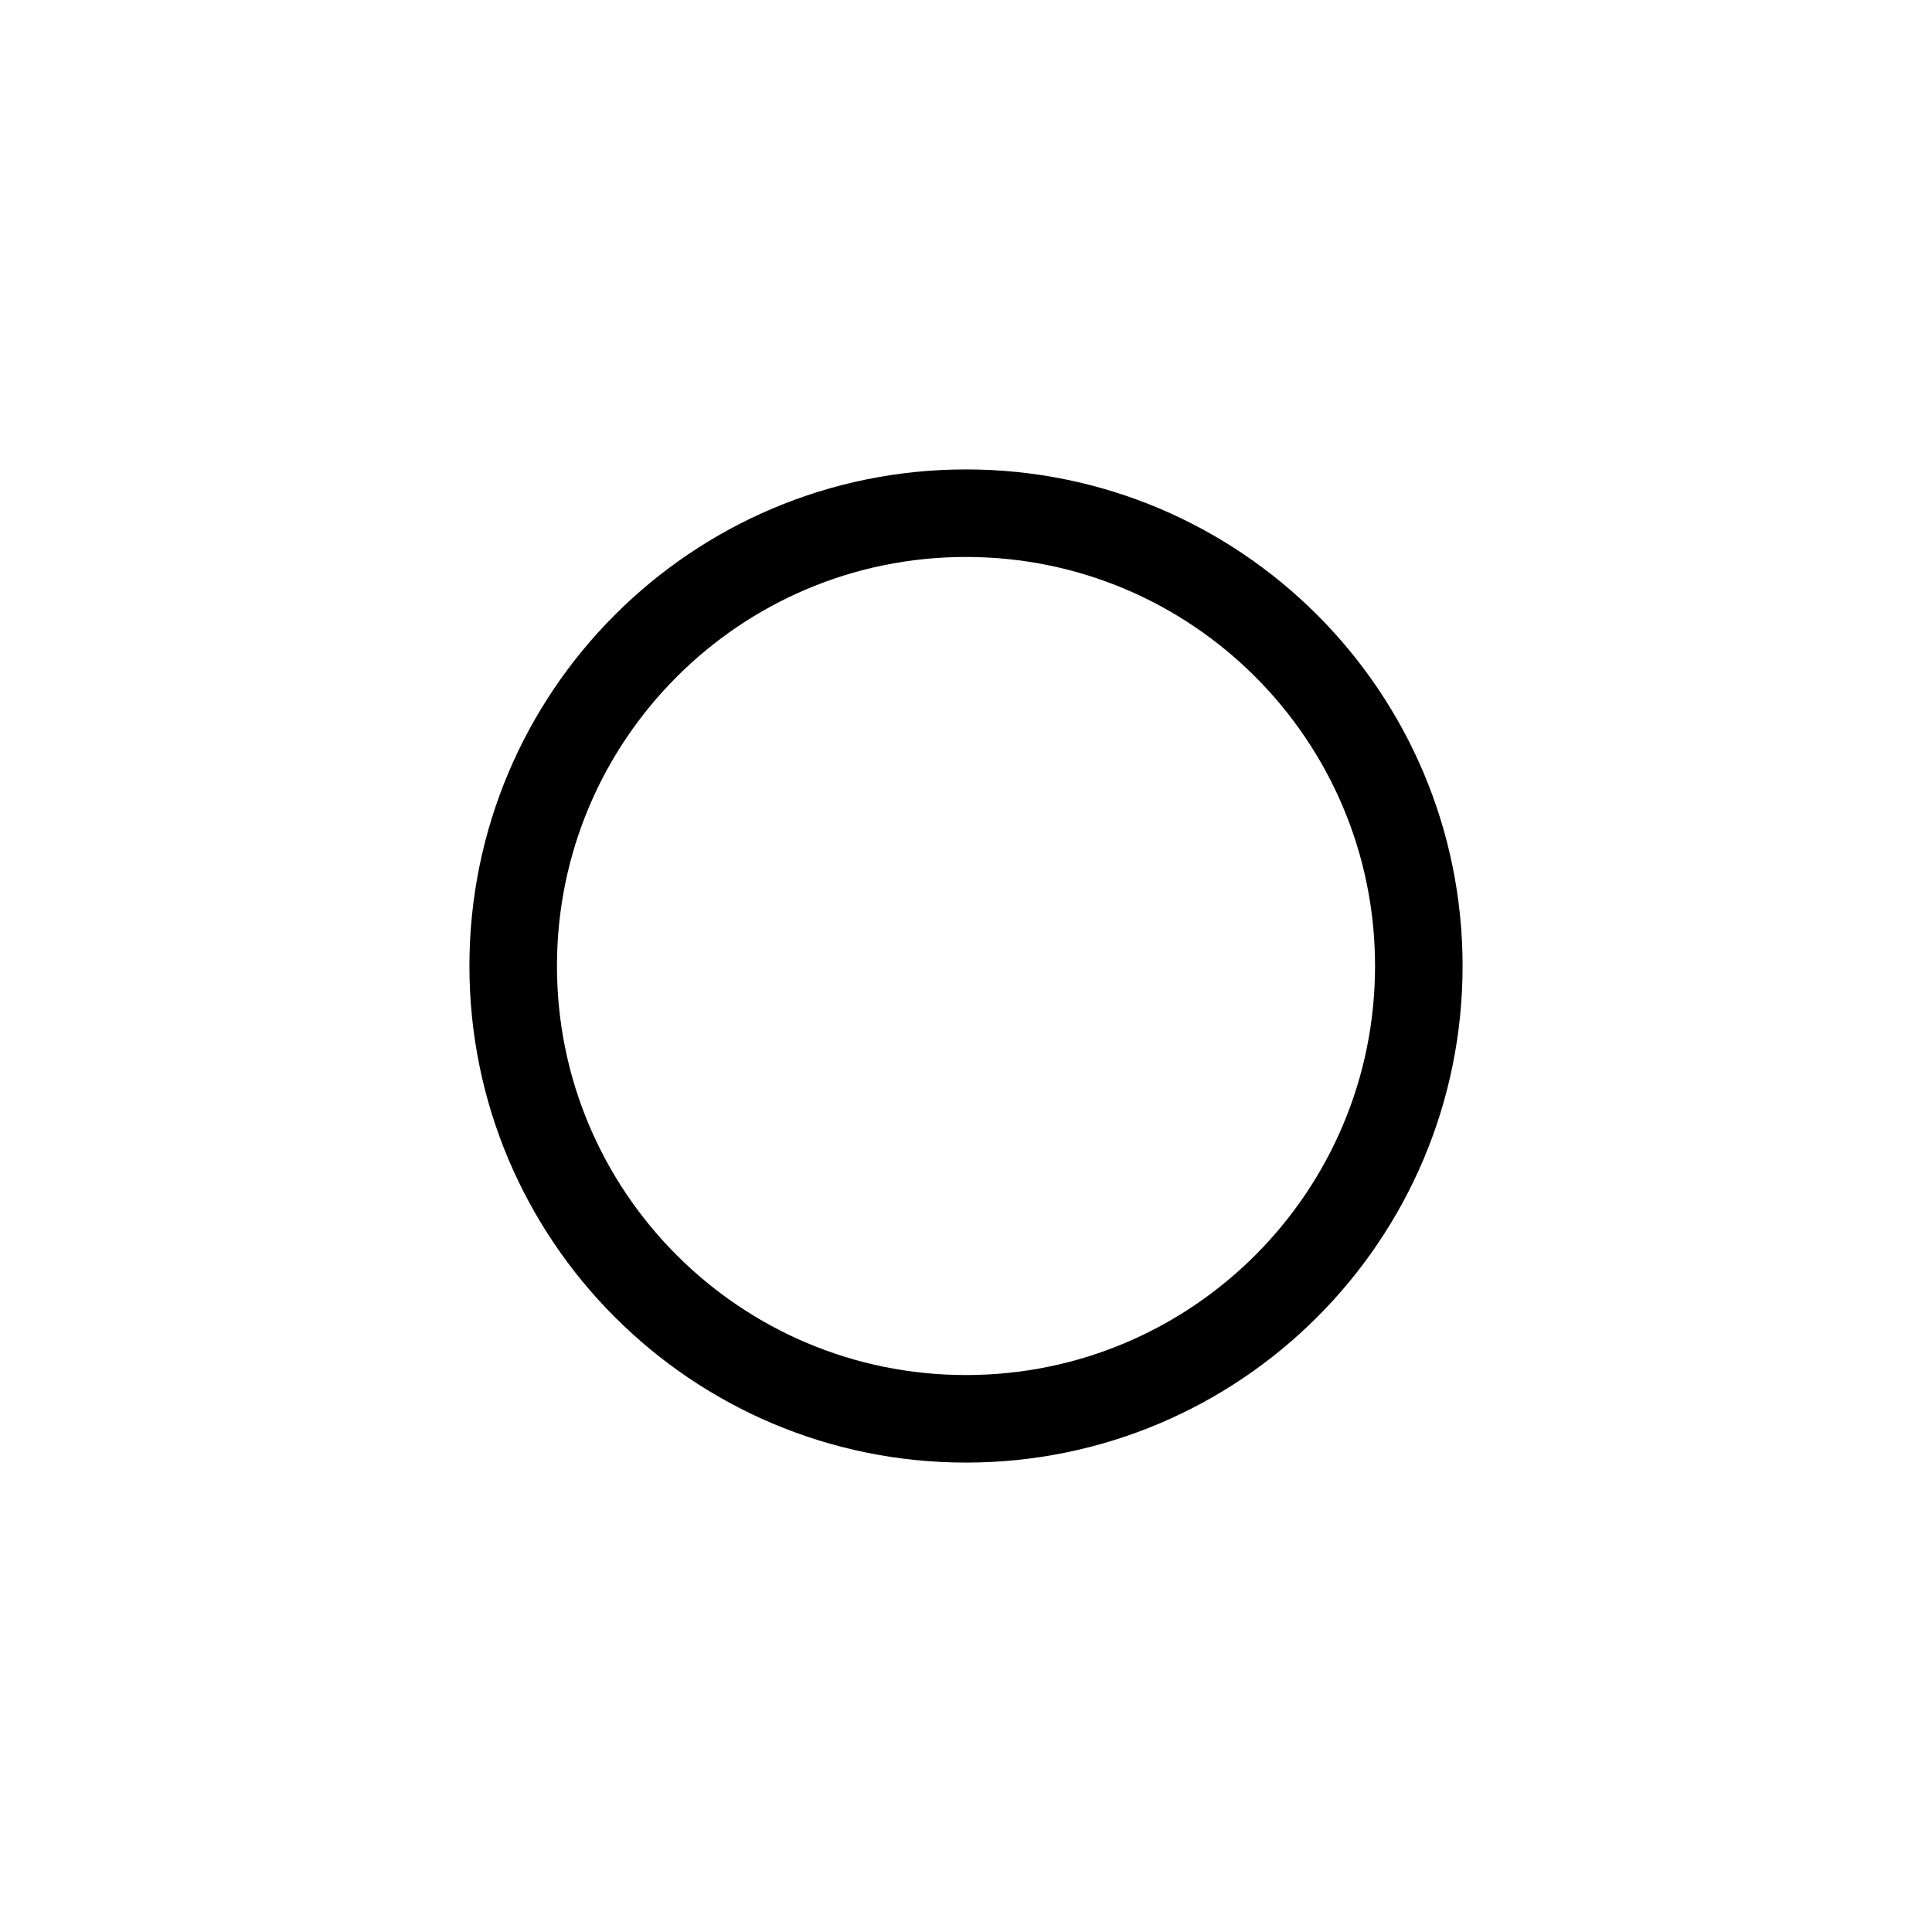
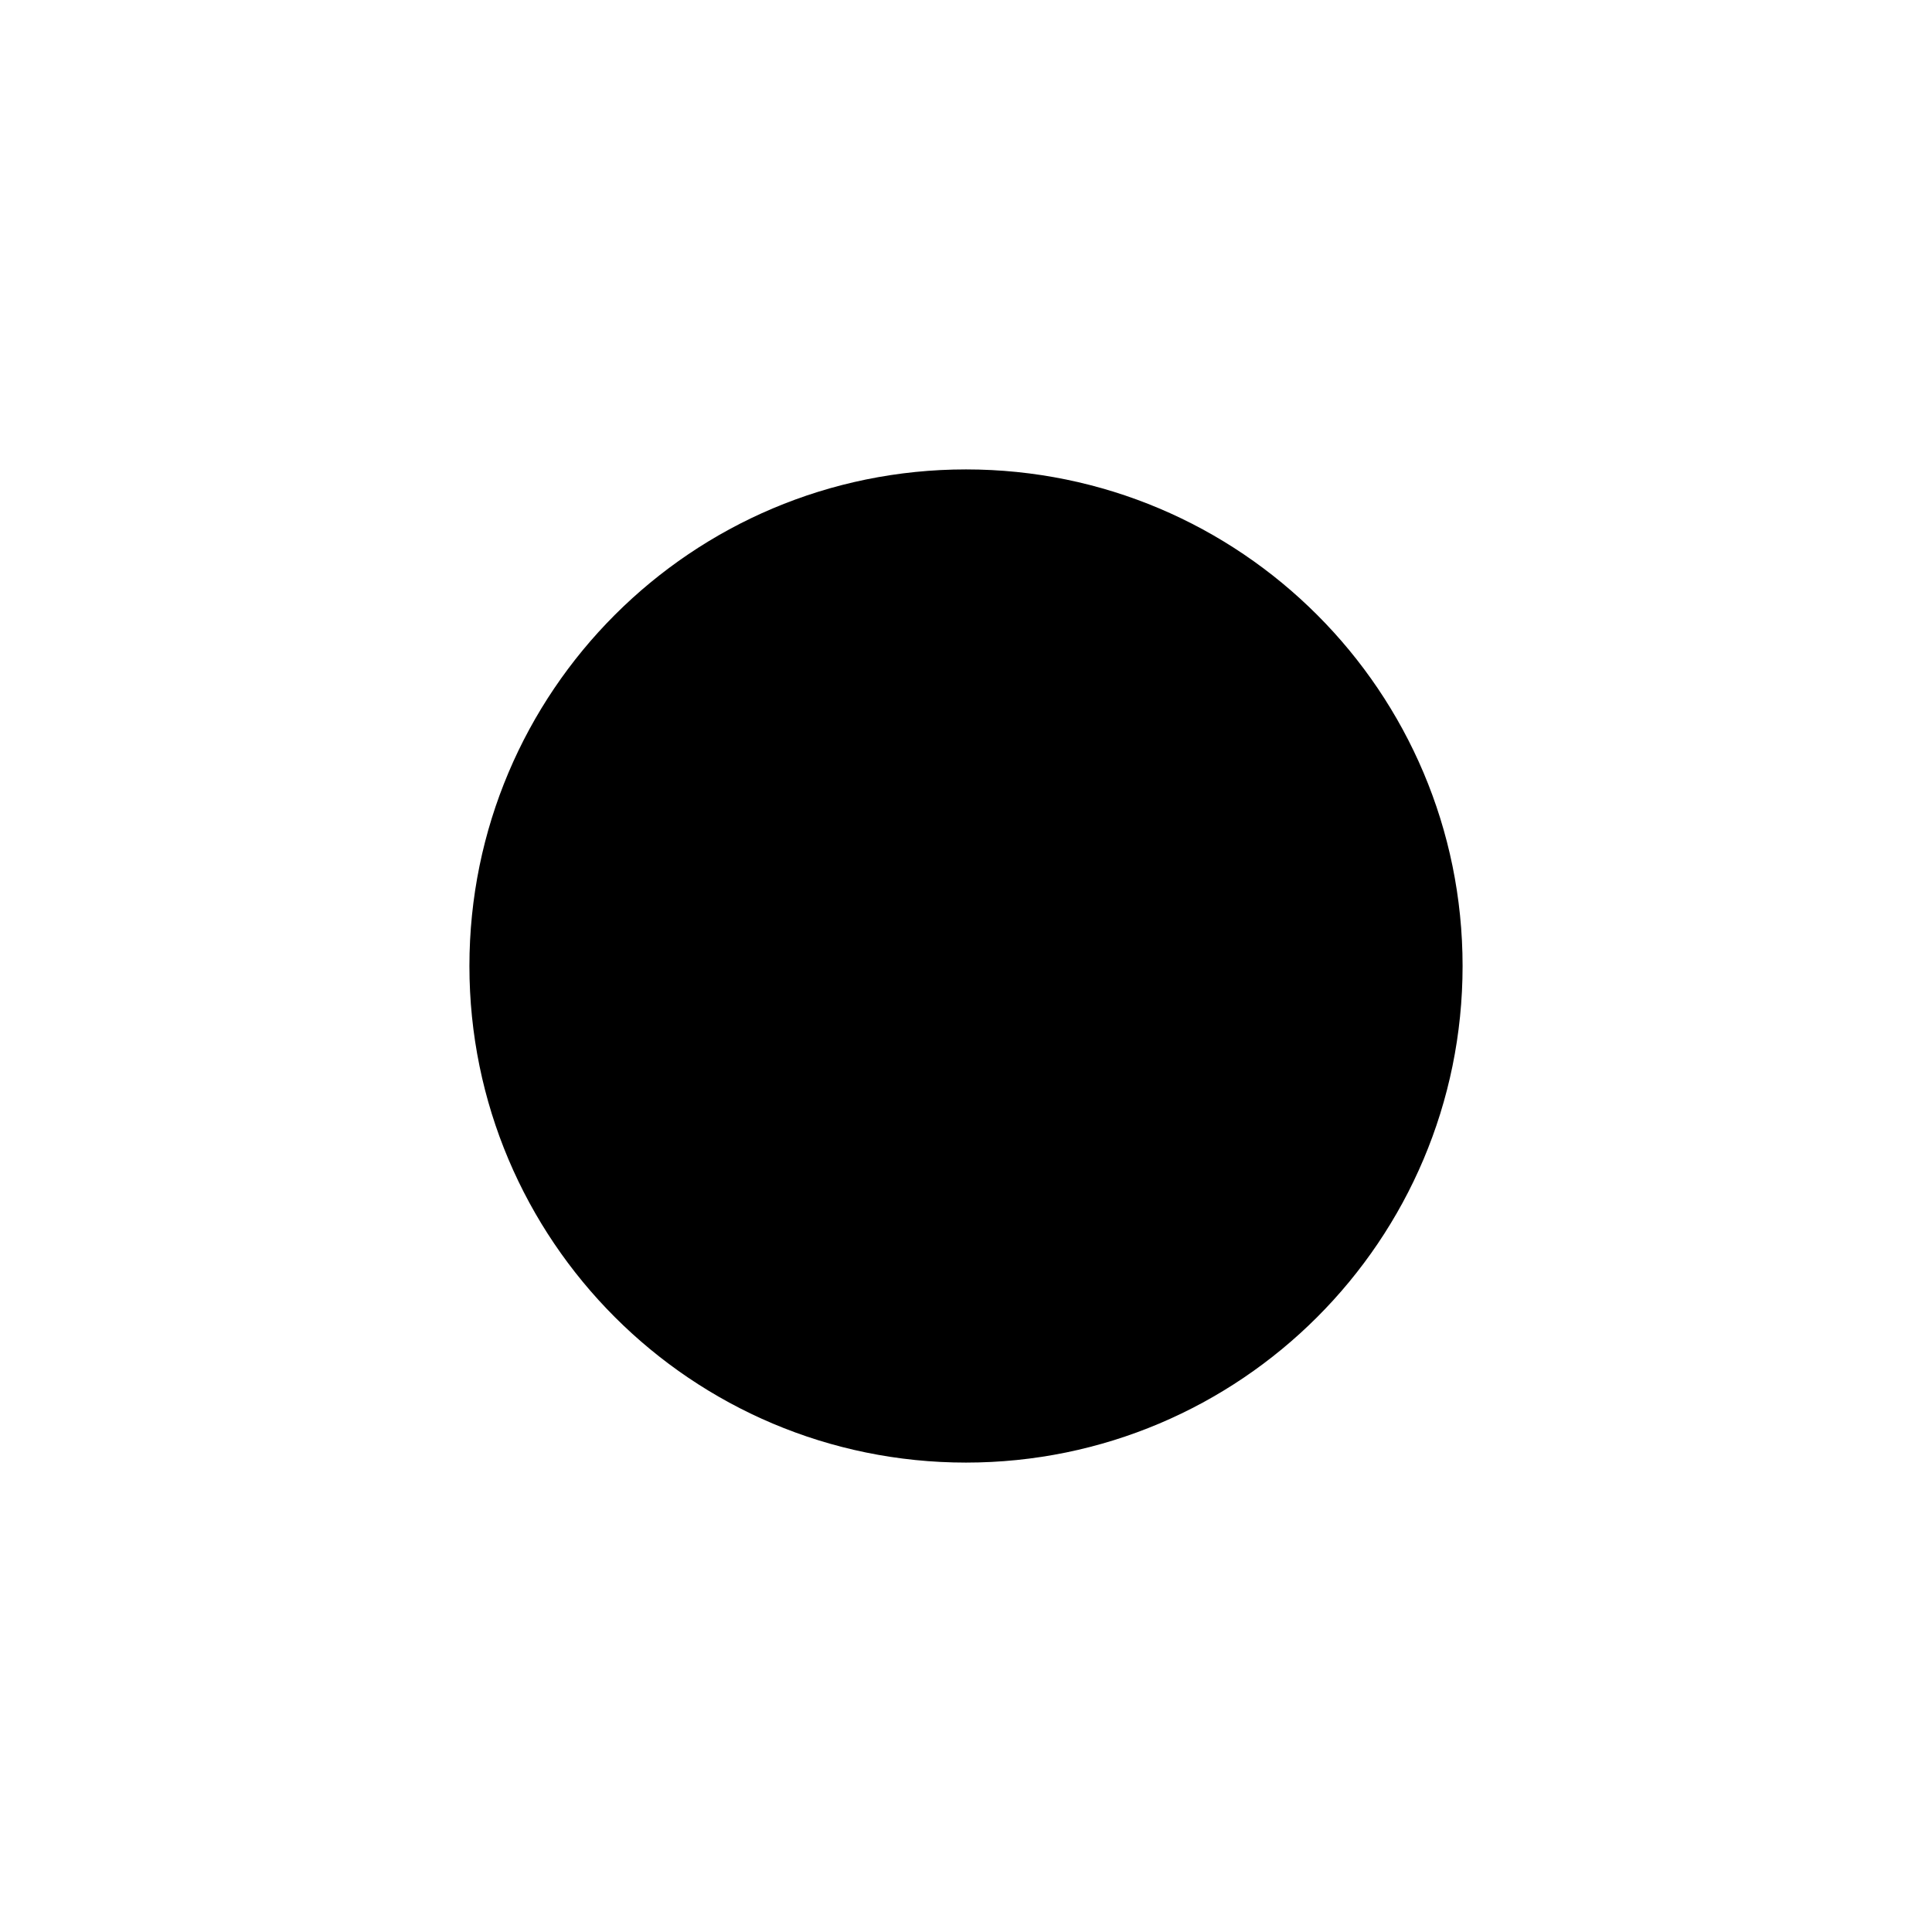
<svg xmlns="http://www.w3.org/2000/svg" id="cat-pg" viewBox="0 0 32 32">
  <defs>
-     <style>.cls-1{fill:none;stroke:#000;stroke-linejoin:round;stroke-width:1.45px;}</style>
+     <style>.cls-1{stroke:#000;stroke-linejoin:round;stroke-width:1.45px;}</style>
  </defs>
  <circle class="cls-1" cx="16" cy="16" r="7.5" />
</svg>
